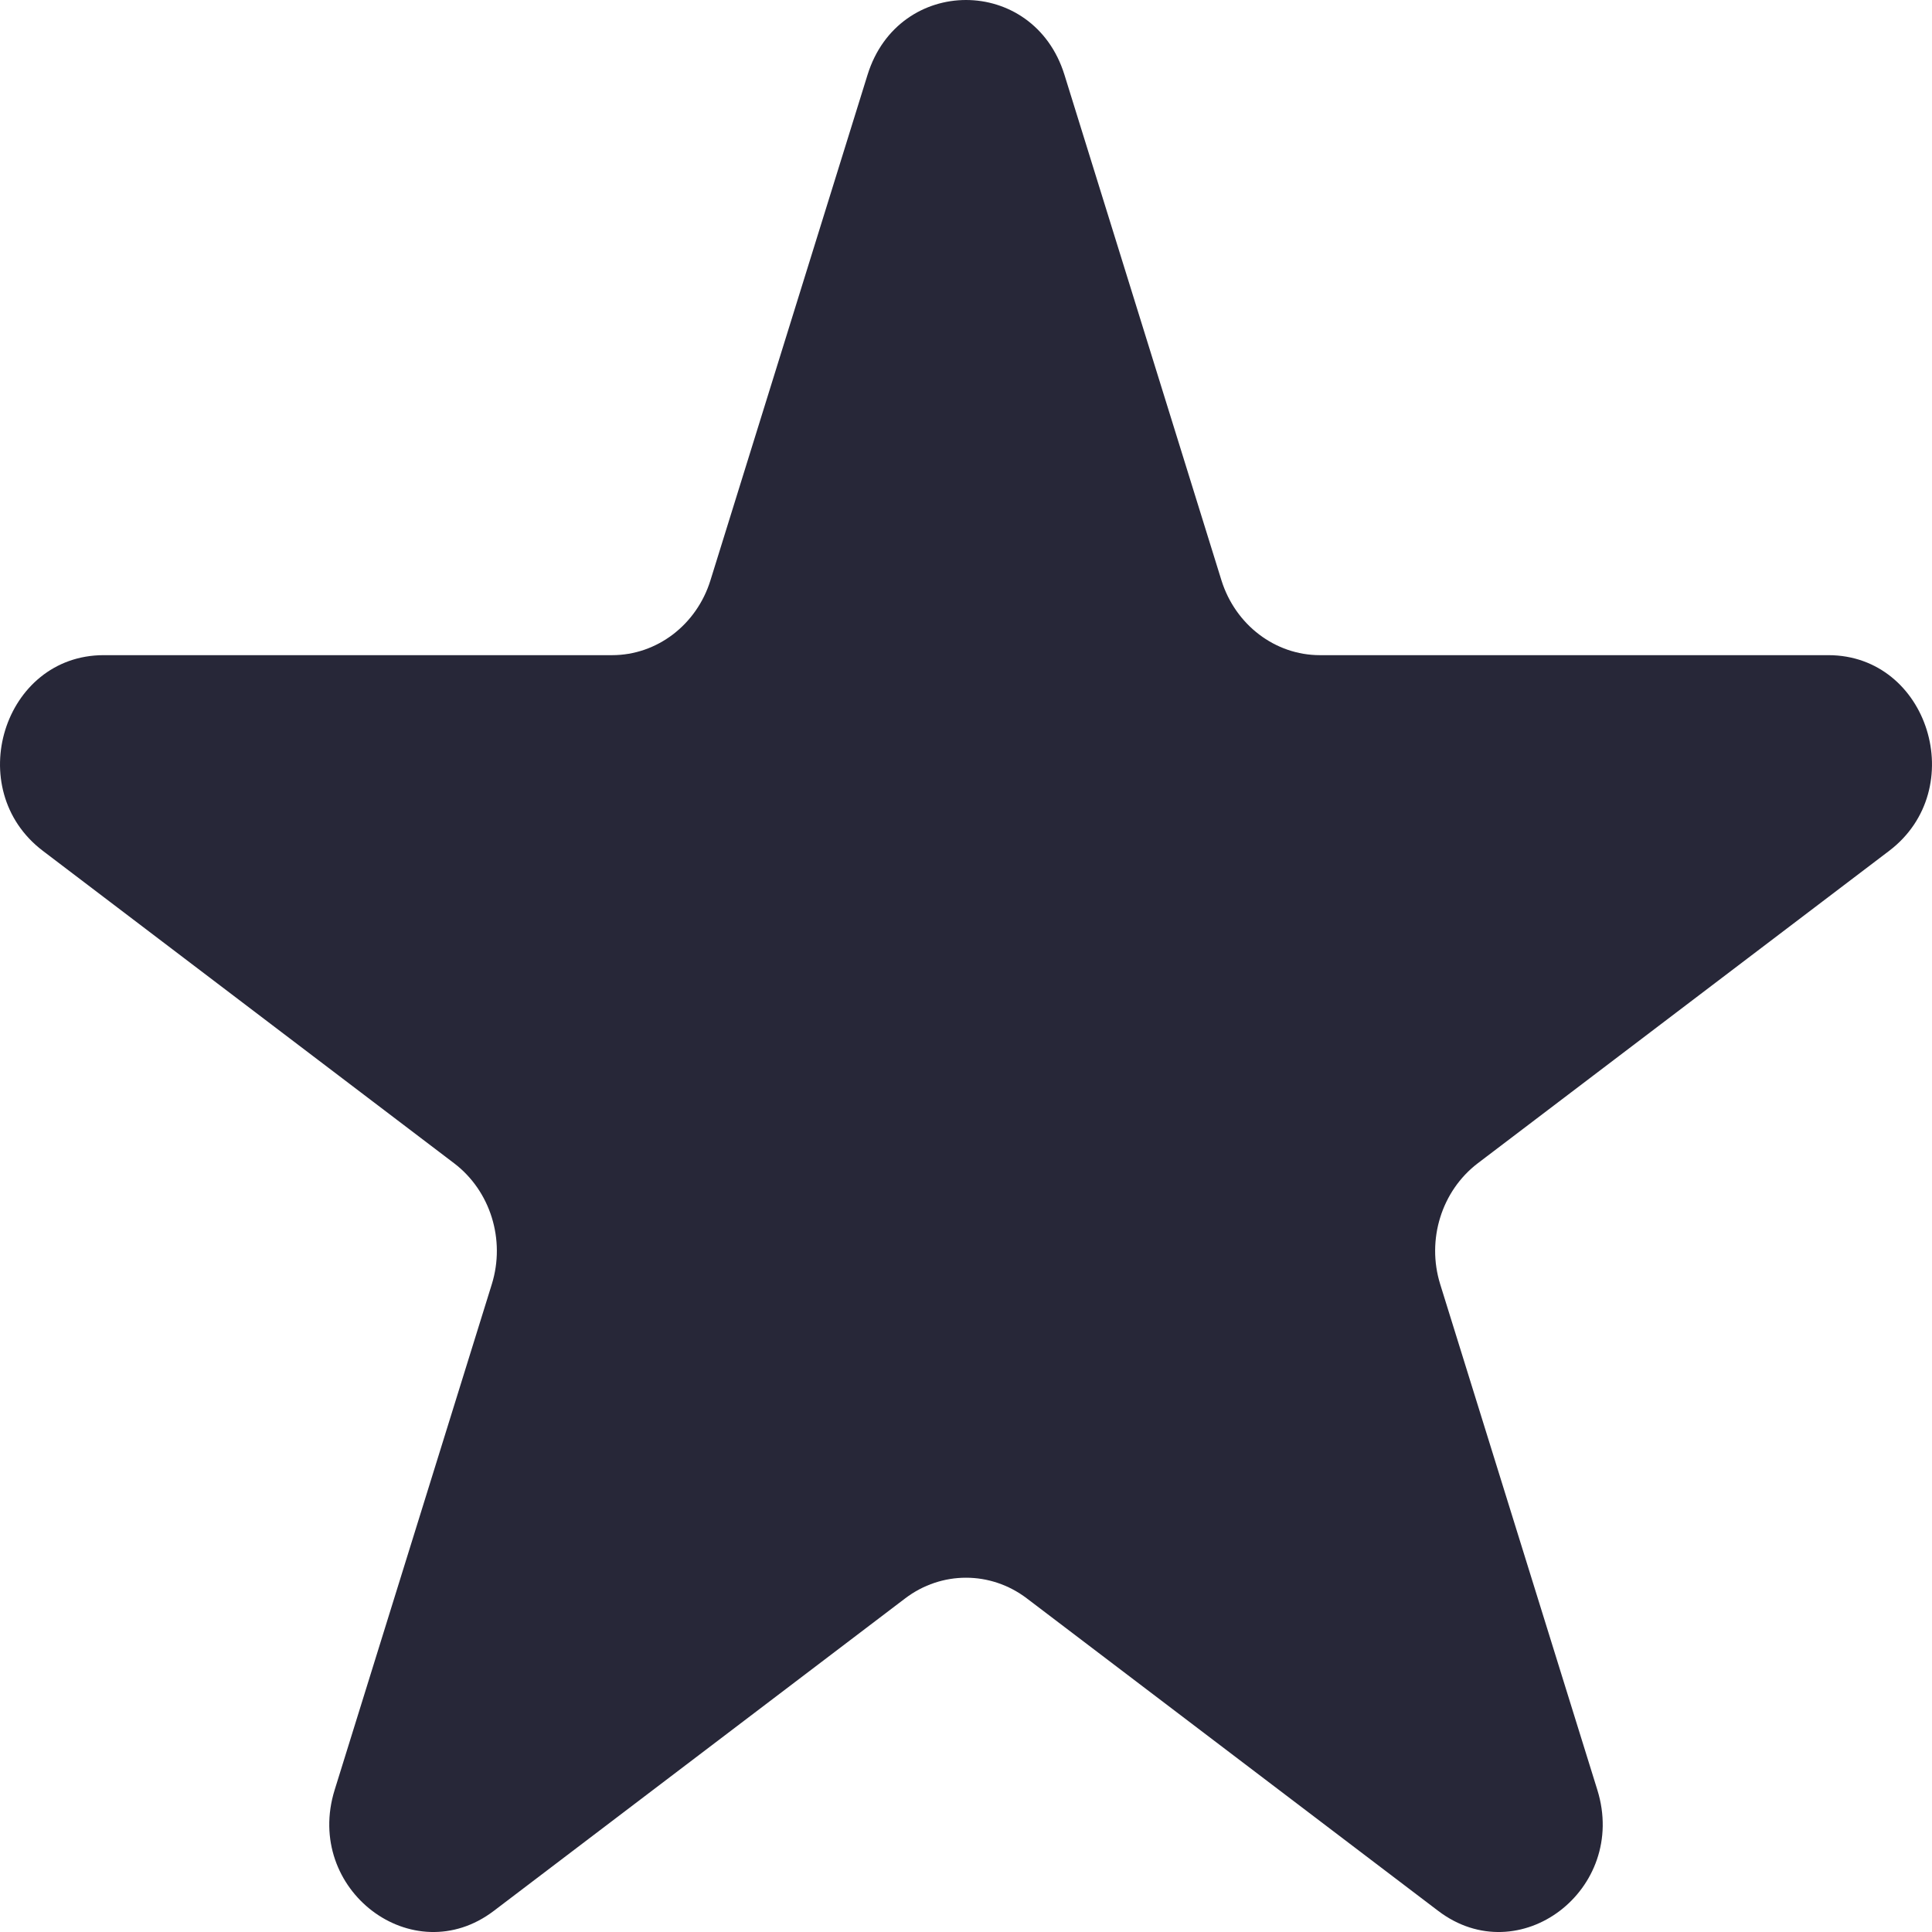
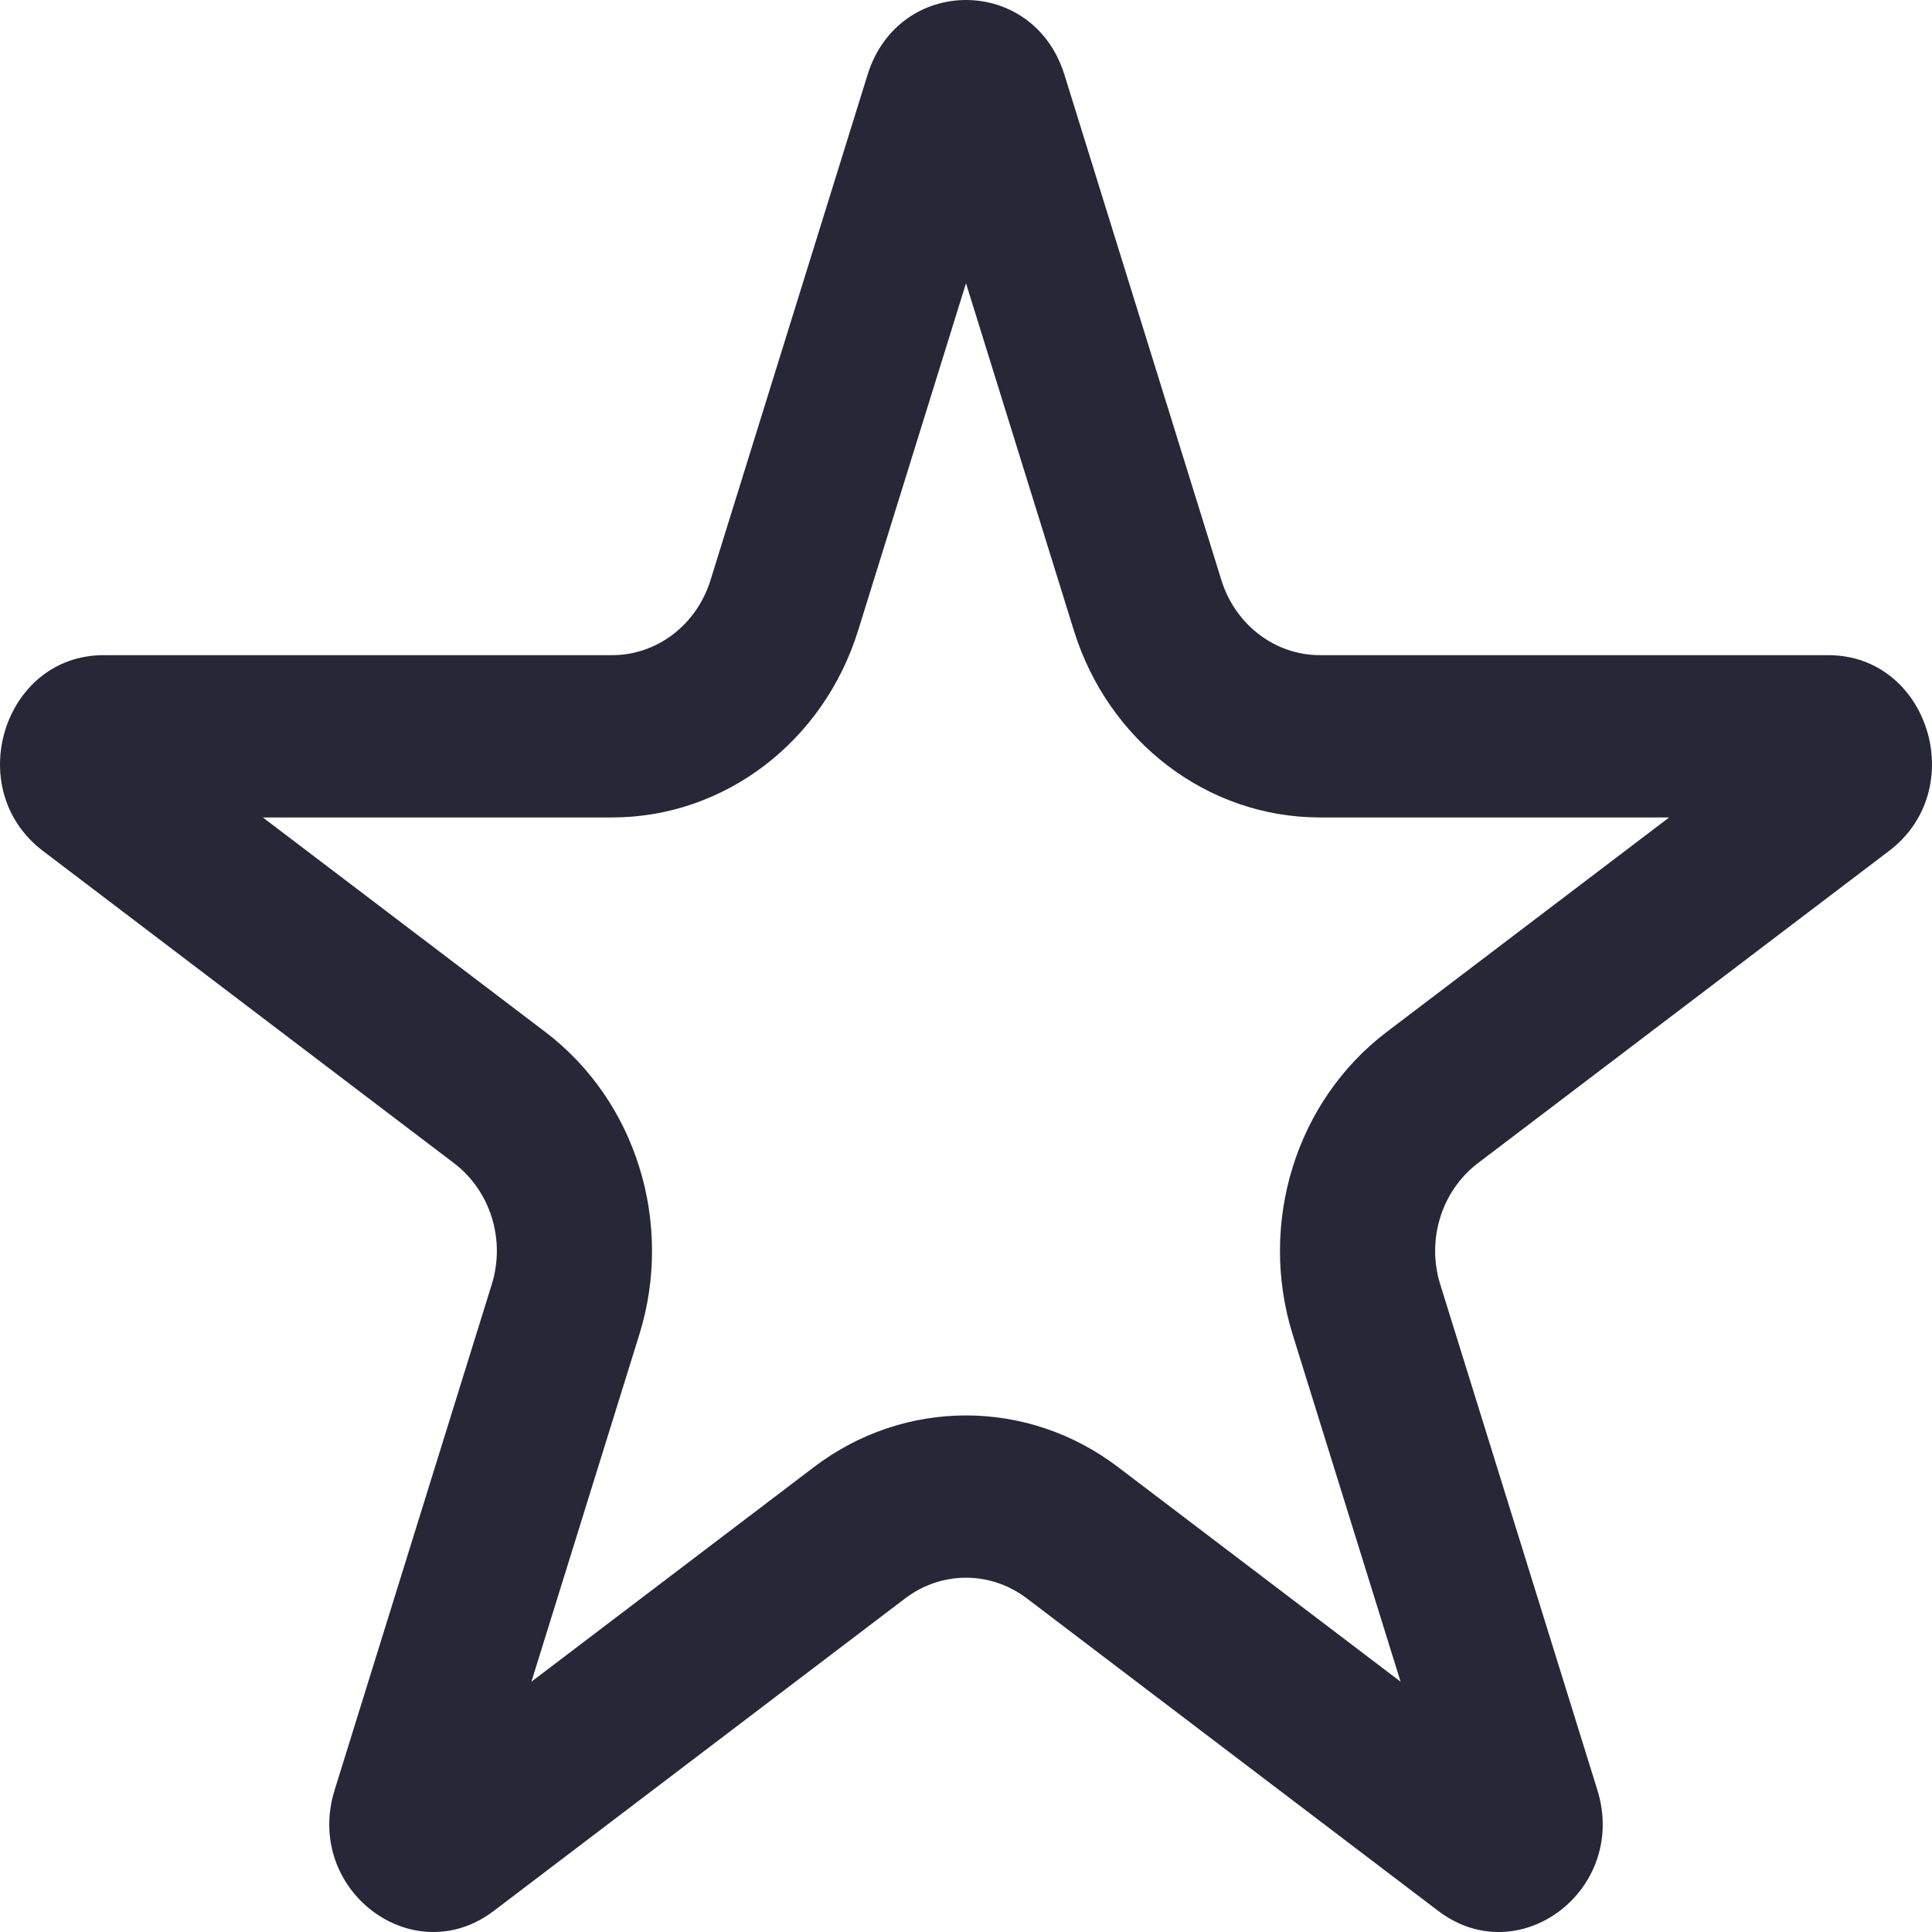
<svg xmlns="http://www.w3.org/2000/svg" width="18" height="18" viewBox="0 0 18 18" fill="none">
  <path fill-rule="evenodd" clip-rule="evenodd" d="M9 2.639L7.995 5.874C7.672 6.913 6.747 7.616 5.703 7.616H2.449L5.081 9.615C5.926 10.257 6.279 11.394 5.957 12.432L4.951 15.668L7.584 13.668C8.428 13.027 9.572 13.027 10.416 13.668L13.049 15.668L12.043 12.432C11.721 11.394 12.074 10.257 12.919 9.615L15.551 7.616H12.297C11.253 7.616 10.328 6.913 10.005 5.874L9 2.639ZM9.917 0.696C9.628 -0.232 8.372 -0.232 8.083 0.696L6.619 5.407C6.49 5.822 6.12 6.104 5.703 6.104H0.966C0.032 6.104 -0.356 7.353 0.399 7.927L4.231 10.838C4.569 11.095 4.711 11.55 4.582 11.965L3.118 16.676C2.829 17.605 3.846 18.377 4.601 17.803L8.433 14.892C8.771 14.635 9.229 14.635 9.567 14.892L13.399 17.803C14.154 18.377 15.171 17.605 14.882 16.676L13.418 11.965C13.289 11.55 13.431 11.095 13.768 10.838L17.601 7.927C18.356 7.353 17.968 6.104 17.034 6.104H12.297C11.88 6.104 11.51 5.822 11.38 5.407L9.917 0.696Z" fill="#272738" />
-   <path d="M10.5 6L9.5 2.5L8.5 1.5L7 6.5L1.5 7L5 10.5V13L4.5 16.5L9.5 14L13.5 16L13 13.5V10.5L16.5 7.5L14 7L10.5 6Z" fill="#272738" />
</svg>
